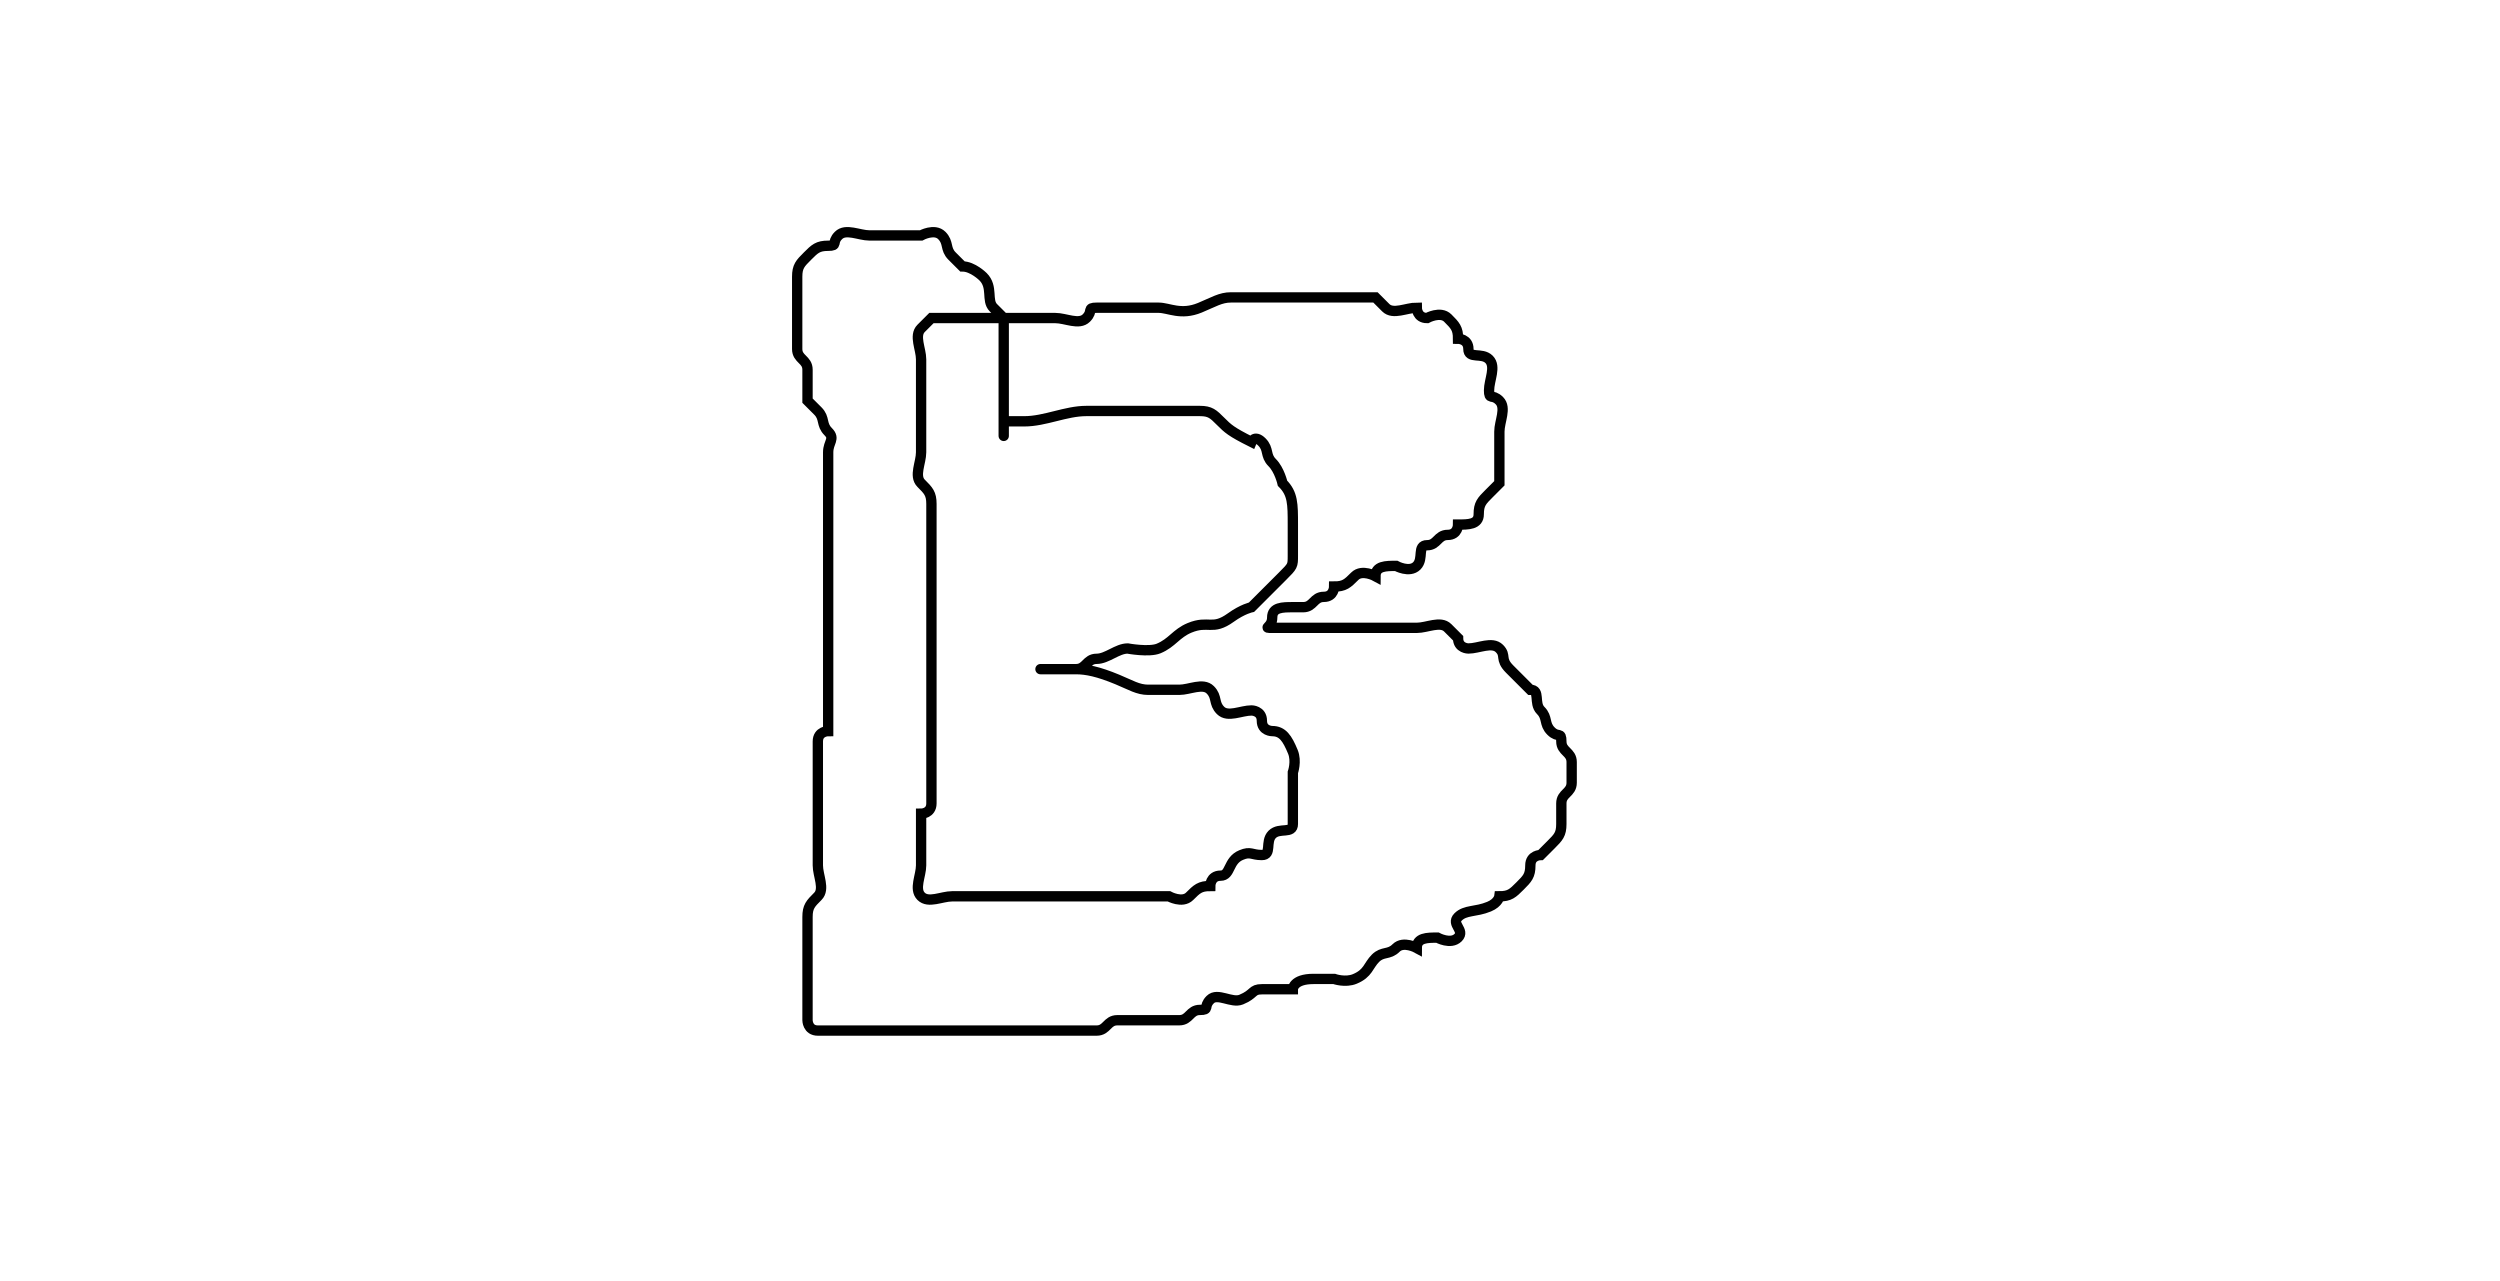
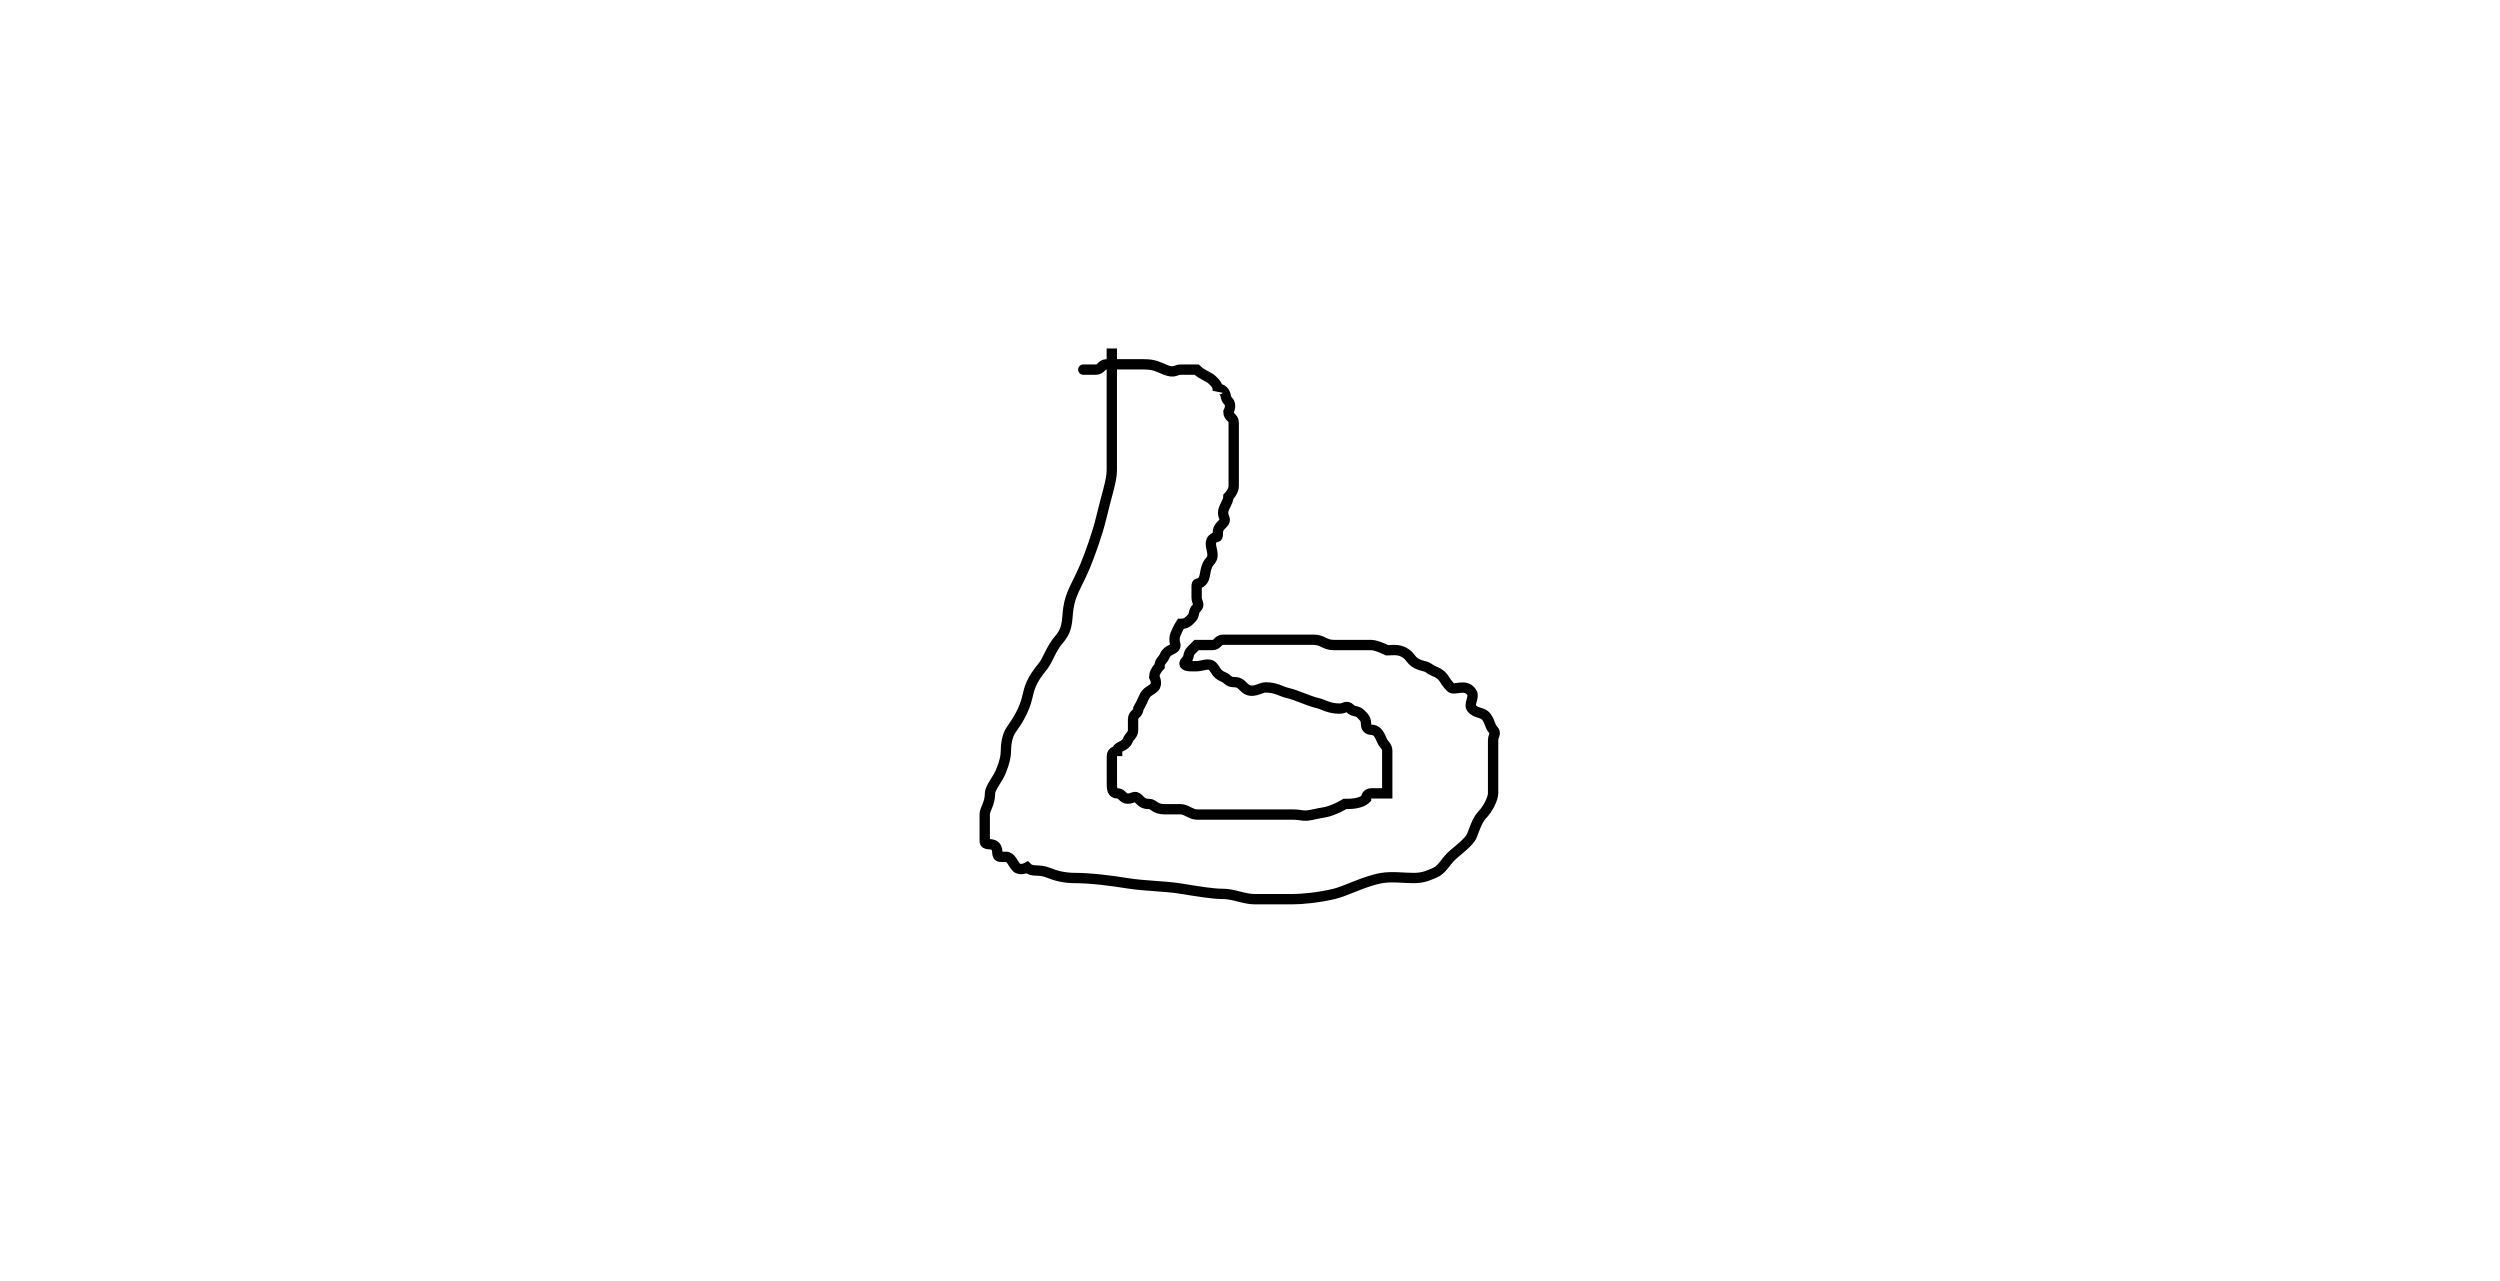
<svg viewBox="0 0 242.1 124" height="50">
  <g>
-     <path d="m97.2,40.8c0,0 1,0 2,0c2,0 4,-1 6,-1c2,0 4,0 5,0c2,0 3,0 3,0c1,0 2,0 3,0c1,0 1.293,0.293 2,1c0.707,0.707 1,1 3,2c0,0 0.293,-0.707 1,0c0.707,0.707 0.293,1.293 1,2c0.707,0.707 1,2 1,2c1,1 1,2 1,4c0,0 0,2 0,3c0,1 0,1 -1,2c-1,1 -2,2 -3,3c0,0 -0.853,0.173 -2,1c-1.814,1.307 -2.152,0.235 -4,1c-1.307,0.541 -1.693,1.459 -3,2c-0.924,0.383 -3,0 -3,0c-1,0 -2,1 -3,1c-1,0 -1,1 -2,1c-1,0 -2,0 -3,0c0,0 -1,0 0,0c0,0 2,0 3,0c1,0 2.152,0.235 4,1c1.307,0.541 2,1 3,1c2,0 2,0 3,0c1,0 2.293,-0.707 3,0c0.707,0.707 0.293,1.293 1,2c0.707,0.707 2,0 3,0c0,0 1,0 1,1c0,1 1,1 1,1c1,0 1.459,0.693 2,2c0.383,0.924 0,2 0,2c0,1 0,2 0,3c0,1 0,1 0,2c0,1 -1.293,0.293 -2,1c-0.707,0.707 0,2 -1,2c-1,0 -1.076,-0.383 -2,0c-1.307,0.541 -1,2 -2,2c-1,0 -1,1 -1,1c-1,0 -1.293,0.293 -2,1c-0.707,0.707 -2,0 -2,0c-1,0 -2,0 -3,0c-1,0 -1,0 -1,0c-1,0 -2,0 -3,0c-1,0 -1,0 -2,0c-1,0 -2,0 -3,0c0,0 -1,0 -2,0c-1,0 -2,0 -2,0c-1,0 -2,0 -3,0c-1,0 -1,0 -2,0c-1,0 -2.293,0.707 -3,0c-0.707,-0.707 0,-2 0,-3c0,-1 0,-1 0,-2c0,-1 0,-2 0,-3c0,0 1,0 1,-1c0,-1 0,-2 0,-3c0,0 0,-1 0,-2c0,-1 0,-2 0,-2c0,-1 0,-2 0,-3c0,-1 0,-1 0,-2c0,-1 0,-2 0,-3c0,0 0,-1 0,-2c0,-1 0,-2 0,-2c0,-1 0,-2 0,-3c0,-1 0,-1 0,-2c0,-1 0,-2 0,-3c0,0 0,-1 0,-2c0,-1 -0.293,-1.293 -1,-2c-0.707,-0.707 0,-2 0,-3c0,-1 0,-1 0,-2c0,-1 0,-2 0,-3c0,0 0,-1 0,-2c0,-1 0,-2 0,-2c0,-1 -0.707,-2.293 0,-3c0.707,-0.707 1,-1 1,-1c1,0 2,0 3,0c0,0 1,0 2,0c1,0 2,0 2,0c1,0 2,0 3,0c1,0 1,0 2,0c1,0 2.293,0.707 3,0c0.707,-0.707 0,-1 1,-1c1,0 2,0 3,0c0,0 1,0 3,0c1,0 2.152,0.765 4,0c1.307,-0.541 2,-1 3,-1c2,0 2,0 3,0c1,0 2,0 3,0c0,0 1,0 2,0c1,0 2,0 2,0c1,0 2,0 4,0c0,0 0.293,0.293 1,1c0.707,0.707 2,0 3,0c0,0 0,1 1,1c0,0 1.293,-0.707 2,0c0.707,0.707 1,1 1,2c0,0 1,0 1,1c0,1 1.293,0.293 2,1c0.707,0.707 0,2 0,3c0,1 0.293,0.293 1,1c0.707,0.707 0,2 0,3c0,1 0,1 0,2c0,1 0,2 0,3c0,0 -0.293,0.293 -1,1c-0.707,0.707 -1,1 -1,2c0,1 -1,1 -2,1c0,0 0,1 -1,1c-1,0 -1,1 -2,1c-1,0 -0.293,1.293 -1,2c-0.707,0.707 -2,0 -2,0c-1,0 -2,0 -2,1c0,0 -1.293,-0.707 -2,0c-0.707,0.707 -1,1 -2,1c0,0 0,1 -1,1c-1,0 -1,1 -2,1c-1,0 -1,0 -1,0c-1,0 -2,0 -2,1c0,1 -1,1 0,1c1,0 2,0 2,0c1,0 3,0 4,0c1,0 3,0 4,0c0,0 1,0 2,0c1,0 2,0 2,0c1,0 2.293,-0.707 3,0c0.707,0.707 1,1 1,1c0,1 1,1 1,1c1,0 2.293,-0.707 3,0c0.707,0.707 0,1 1,2c1,1 2,2 2,2c1,0 0.293,1.293 1,2c0.707,0.707 0.293,1.293 1,2c0.707,0.707 1,0 1,1c0,1 1,1 1,2c0,1 0,1 0,2c0,1 -1,1 -1,2c0,1 0,1 0,2c0,1 -0.293,1.293 -1,2c-0.707,0.707 -1,1 -1,1c0,0 -1,0 -1,1c0,1 -0.293,1.293 -1,2c-0.707,0.707 -1,1 -2,1c0,0 -0.076,0.617 -1,1c-1.307,0.541 -2.293,0.293 -3,1c-0.707,0.707 0.707,1.293 0,2c-0.707,0.707 -2,0 -2,0c-1,0 -2,0 -2,1c0,0 -1.293,-0.707 -2,0c-0.707,0.707 -1.293,0.293 -2,1c-0.707,0.707 -0.693,1.459 -2,2c-0.924,0.383 -2,0 -2,0c-1,0 -2,0 -2,0c-2,0 -2,1 -2,1c-1,0 -2,0 -3,0c-1,0 -0.693,0.459 -2,1c-0.924,0.383 -2.293,-0.707 -3,0c-0.707,0.707 0,1 -1,1c-1,0 -1,1 -2,1c-1,0 -1,0 -2,0c-1,0 -2,0 -2,0c-1,0 -1,0 -2,0c-1,0 -1,1 -2,1c-1,0 -1,0 -2,0c-1,0 -2,0 -3,0c0,0 -1,0 -2,0c-1,0 -2,0 -2,0c-1,0 -3,0 -4,0c0,0 -1,0 -2,0c-1,0 -2,0 -2,0c-1,0 -2,0 -3,0c-1,0 -2,0 -4,0c-1,0 -2,0 -3,0c-1,0 -1,-1 -1,-1c0,-1 0,-2 0,-3c0,-1 0,-1 0,-2c0,-1 0,-2 0,-3c0,0 0,-1 0,-2c0,-1 0.293,-1.293 1,-2c0.707,-0.707 0,-2 0,-3c0,-1 0,-1 0,-2c0,-1 0,-2 0,-3c0,0 0,-1 0,-2c0,-1 0,-2 0,-2c0,-1 0,-2 0,-3c0,-1 1,-1 1,-1c0,-1 0,-2 0,-3c0,-1 0,-1 0,-2c0,-1 0,-2 0,-3c0,0 0,-1 0,-2c0,-1 0,-2 0,-2c0,-1 0,-2 0,-3c0,-1 0,-1 0,-2c0,-1 0,-2 0,-3c0,0 0,-1 0,-2c0,-1 0,-2 0,-2c0,-1 0,-2 0,-3c0,-1 0.707,-1.293 0,-2c-0.707,-0.707 -0.293,-1.293 -1,-2c-0.707,-0.707 -1,-1 -1,-1c0,-1 0,-2 0,-3c0,-1 -1,-1 -1,-2c0,-1 0,-2 0,-3c0,0 0,-1 0,-2c0,-1 0,-2 0,-2c0,-1 0.293,-1.293 1,-2c0.707,-0.707 1,-1 2,-1c1,0 0.293,-0.293 1,-1c0.707,-0.707 2,0 3,0c1,0 1,0 2,0c1,0 2,0 3,0c0,0 1.293,-0.707 2,0c0.707,0.707 0.293,1.293 1,2c0.707,0.707 1,1 1,1c1,0 2,1 2,1c1,1 0.293,2.293 1,3c0.707,0.707 1,1 1,1c0,1 0,2 0,3c0,1 0,1 0,2c0,1 0,2 0,3c0,0 0,1 0,2c0,1 0,2 0,1l0,-1l0,-1" id="svg_5" stroke="#000" fill="none" />
+     <path fill="none" stroke="#000" id="svg_8" d="m107.667,33.744c0,0.513 0,1.026 0,1.538c0,0.513 0,1.026 0,2.564c0,1.026 0,2.051 0,3.59c0,1.026 0,2.564 0,4.103c0,1.026 -0.499,2.383 -1.026,4.615c-0.353,1.497 -1.1,3.556 -1.538,4.615c-0.621,1.498 -1.275,2.474 -1.538,3.59c-0.353,1.497 0.037,2.365 -1.026,3.59c-0.751,0.866 -1.079,2.003 -1.538,2.564c-1.172,1.43 -1.303,2.079 -1.538,3.077c-0.263,1.116 -0.868,2.147 -1.538,3.077c-0.424,0.588 -0.513,1.538 -0.513,2.051c0,0.513 -0.12,1.104 -0.513,2.051c-0.278,0.67 -1.026,1.538 -1.026,2.051c0,1.026 -0.513,1.538 -0.513,2.051c0,0.513 0,1.026 0,1.538c0,0.513 0,0.513 0,1.026c0,0.513 0.663,0.15 1.026,0.513c0.363,0.363 0,1.026 0.513,1.026c0.513,0 0.513,0 0.513,0c0.513,0 0.663,0.663 1.026,1.026c0.363,0.363 1.026,0 1.026,0c0.513,0.513 1.104,0.12 2.051,0.513c0.67,0.278 1.538,0.513 2.564,0.513c1.538,0 3.61,0.266 5.128,0.513c1.601,0.26 3.61,0.266 5.128,0.513c1.601,0.26 3.077,0.513 4.103,0.513c1.026,0 2.051,0.513 3.077,0.513c1.026,0 2.564,0 3.59,0c1.026,0 2.605,-0.159 4.103,-0.513c1.116,-0.263 3.015,-1.279 4.615,-1.538c1.012,-0.164 2.051,0 3.077,0c1.026,0 1.577,-0.317 2.051,-0.513c0.67,-0.278 1.026,-1.026 1.538,-1.538c0.513,-0.513 1.774,-1.381 2.051,-2.051c0.196,-0.474 0.513,-1.538 1.026,-2.051c0.513,-0.513 1.026,-1.538 1.026,-2.051c0,-0.513 0,-1.538 0,-2.051c0,-0.513 0,-1.026 0,-1.538c0,-0.513 0,-1.026 0,-1.538c0,-0.513 0.363,-0.663 0,-1.026c-0.363,-0.363 -0.356,-1.261 -1.026,-1.538c-0.474,-0.196 -0.663,-0.15 -1.026,-0.513c-0.363,-0.363 0.27,-1.102 0,-1.538c-0.603,-0.975 -1.689,-0.15 -2.051,-0.513c-0.725,-0.725 -0.591,-1.146 -1.538,-1.538c-0.67,-0.278 -0.527,-0.395 -1.026,-0.513c-1.116,-0.263 -1.176,-0.663 -1.538,-1.026c-0.725,-0.725 -1.538,-0.513 -2.051,-0.513c0,0 -1.026,-0.513 -1.538,-0.513c-0.513,0 -1.026,0 -2.051,0c-0.513,0 -0.513,0 -1.538,0c-1.026,0 -1.026,-0.513 -2.051,-0.513c-1.026,0 -1.026,0 -2.051,0c-0.513,0 -1.026,0 -1.026,0c-0.513,0 -1.026,0 -1.538,0c-0.513,0 -1.026,0 -1.538,0c-0.513,0 -1.026,0 -1.026,0c-0.513,0 -1.026,0 -1.538,0c-0.513,0 -0.513,0.513 -1.026,0.513c-0.513,0 -1.026,0 -1.538,0c0,0 -0.15,0.15 -0.513,0.513c-0.363,0.363 -0.15,0.663 -0.513,1.026c-0.363,0.363 0,0.513 0.513,0.513c0.513,0 0.513,0 0.513,0c0.513,0 1.176,-0.363 1.538,0c0.363,0.363 0.356,0.748 1.026,1.026c0.474,0.196 0.513,0.513 1.026,0.513c0.513,0 0.663,0.15 1.026,0.513c0.725,0.725 1.538,0 2.051,0c1.026,0 1.552,0.395 2.051,0.513c1.116,0.263 1.961,0.762 3.077,1.026c0.499,0.118 1.026,0.513 2.051,0.513c0.513,0 0.663,-0.363 1.026,0c0.363,0.363 0.663,0.15 1.026,0.513c0.363,0.363 0.513,0.513 0.513,1.026c0,0 0,0.513 0.513,0.513c0.513,0 0.748,0.356 1.026,1.026c0.196,0.474 0.513,0.513 0.513,1.026c0,0 0,0.513 0,1.026c0,0.513 0,1.026 0,1.026c0,0.513 0,1.026 0,1.538c0,0 0,0.513 0,0.513c-0.513,0 -1.026,0 -1.538,0c-0.513,0 -0.513,0.513 -0.513,0.513c-0.513,0.513 -1.538,0.513 -2.051,0.513c0,0 -0.356,0.235 -1.026,0.513c-0.948,0.392 -0.935,0.249 -2.051,0.513c-0.998,0.236 -1.026,0 -2.051,0c-1.026,0 -2.051,0 -3.077,0c-1.026,0 -2.051,0 -3.077,0c-1.026,0 -1.026,0 -2.051,0c-0.513,0 -1.026,0 -1.026,0c-0.513,0 -1.026,-0.513 -1.538,-0.513c-0.513,0 -1.026,0 -1.538,0c-1.026,0 -1.026,-0.513 -1.538,-0.513c-0.513,0 -0.663,-0.15 -1.026,-0.513c-0.363,-0.363 -0.513,0 -1.026,0c-0.513,0 -0.513,-0.513 -1.026,-0.513c-0.513,0 -0.513,-0.513 -0.513,-1.026c0,-0.513 0,-1.026 0,-1.026c0,-0.513 0,-1.026 0,-1.538c0,-0.513 0.513,-0.513 0.513,-0.513c0,-0.513 0.748,-0.356 1.026,-1.026c0.196,-0.474 0.513,-0.513 0.513,-1.026c0,0 0,-0.513 0,-1.026c0,-0.513 0.513,-0.513 0.513,-1.026c0,0 0.317,-0.552 0.513,-1.026c0.278,-0.67 0.663,-0.663 1.026,-1.026c0.363,-0.363 0,-1.026 0,-1.026c0,-0.513 0.513,-1.026 0.513,-1.026c0,-0.513 0.317,-0.552 0.513,-1.026c0.278,-0.67 1.026,-0.513 1.026,-1.026c0,0 -0.196,-0.552 0,-1.026c0.278,-0.67 0.513,-1.026 0.513,-1.026c0.513,0 0.663,-0.15 1.026,-0.513c0.363,-0.363 0.15,-0.663 0.513,-1.026c0.363,-0.363 0,-0.513 0,-1.026c0,-0.513 0,-1.026 0,-1.026c0,-0.513 0.15,-0.15 0.513,-0.513c0.363,-0.363 0.235,-0.868 0.513,-1.538c0.196,-0.474 0.513,-0.513 0.513,-1.026c0,-0.513 -0.363,-1.176 0,-1.538c0.363,-0.363 0.513,0 0.513,-0.513c0,-0.513 0.15,-0.663 0.513,-1.026c0.363,-0.363 0,-0.513 0,-1.026c0,-0.513 0.513,-1.026 0.513,-1.538c0,0 0.513,-0.513 0.513,-1.026c0,-0.513 0,-1.026 0,-1.026c0,-0.513 0,-1.026 0,-1.538c0,-0.513 0,-0.513 0,-1.026c0,-0.513 0,-1.026 0,-1.538c0,0 0,-0.513 0,-1.026c0,-0.513 -0.513,-0.513 -0.513,-1.026c0,0 0.363,-0.663 0,-1.026c-0.363,-0.363 -0.15,-0.663 -0.513,-1.026c-0.363,-0.363 -0.513,0 -0.513,0c0,-0.513 -0.15,-0.663 -0.513,-1.026c-0.363,-0.363 -1.026,-0.513 -1.538,-1.026c0,0 -1.026,0 -1.538,0c-0.513,0 -0.591,0.392 -1.538,0c-0.67,-0.278 -1.026,-0.513 -2.051,-0.513c-0.513,0 -1.026,0 -1.026,0c-0.513,0 -1.026,0 -1.538,0c-0.513,0 -0.513,0 -1.026,0c-0.513,0 -0.513,0.513 -1.026,0.513c-0.513,0 -0.513,0 -1.026,0c-0.513,0 0,0 0.513,0l0,0" />
  </g>
</svg>
